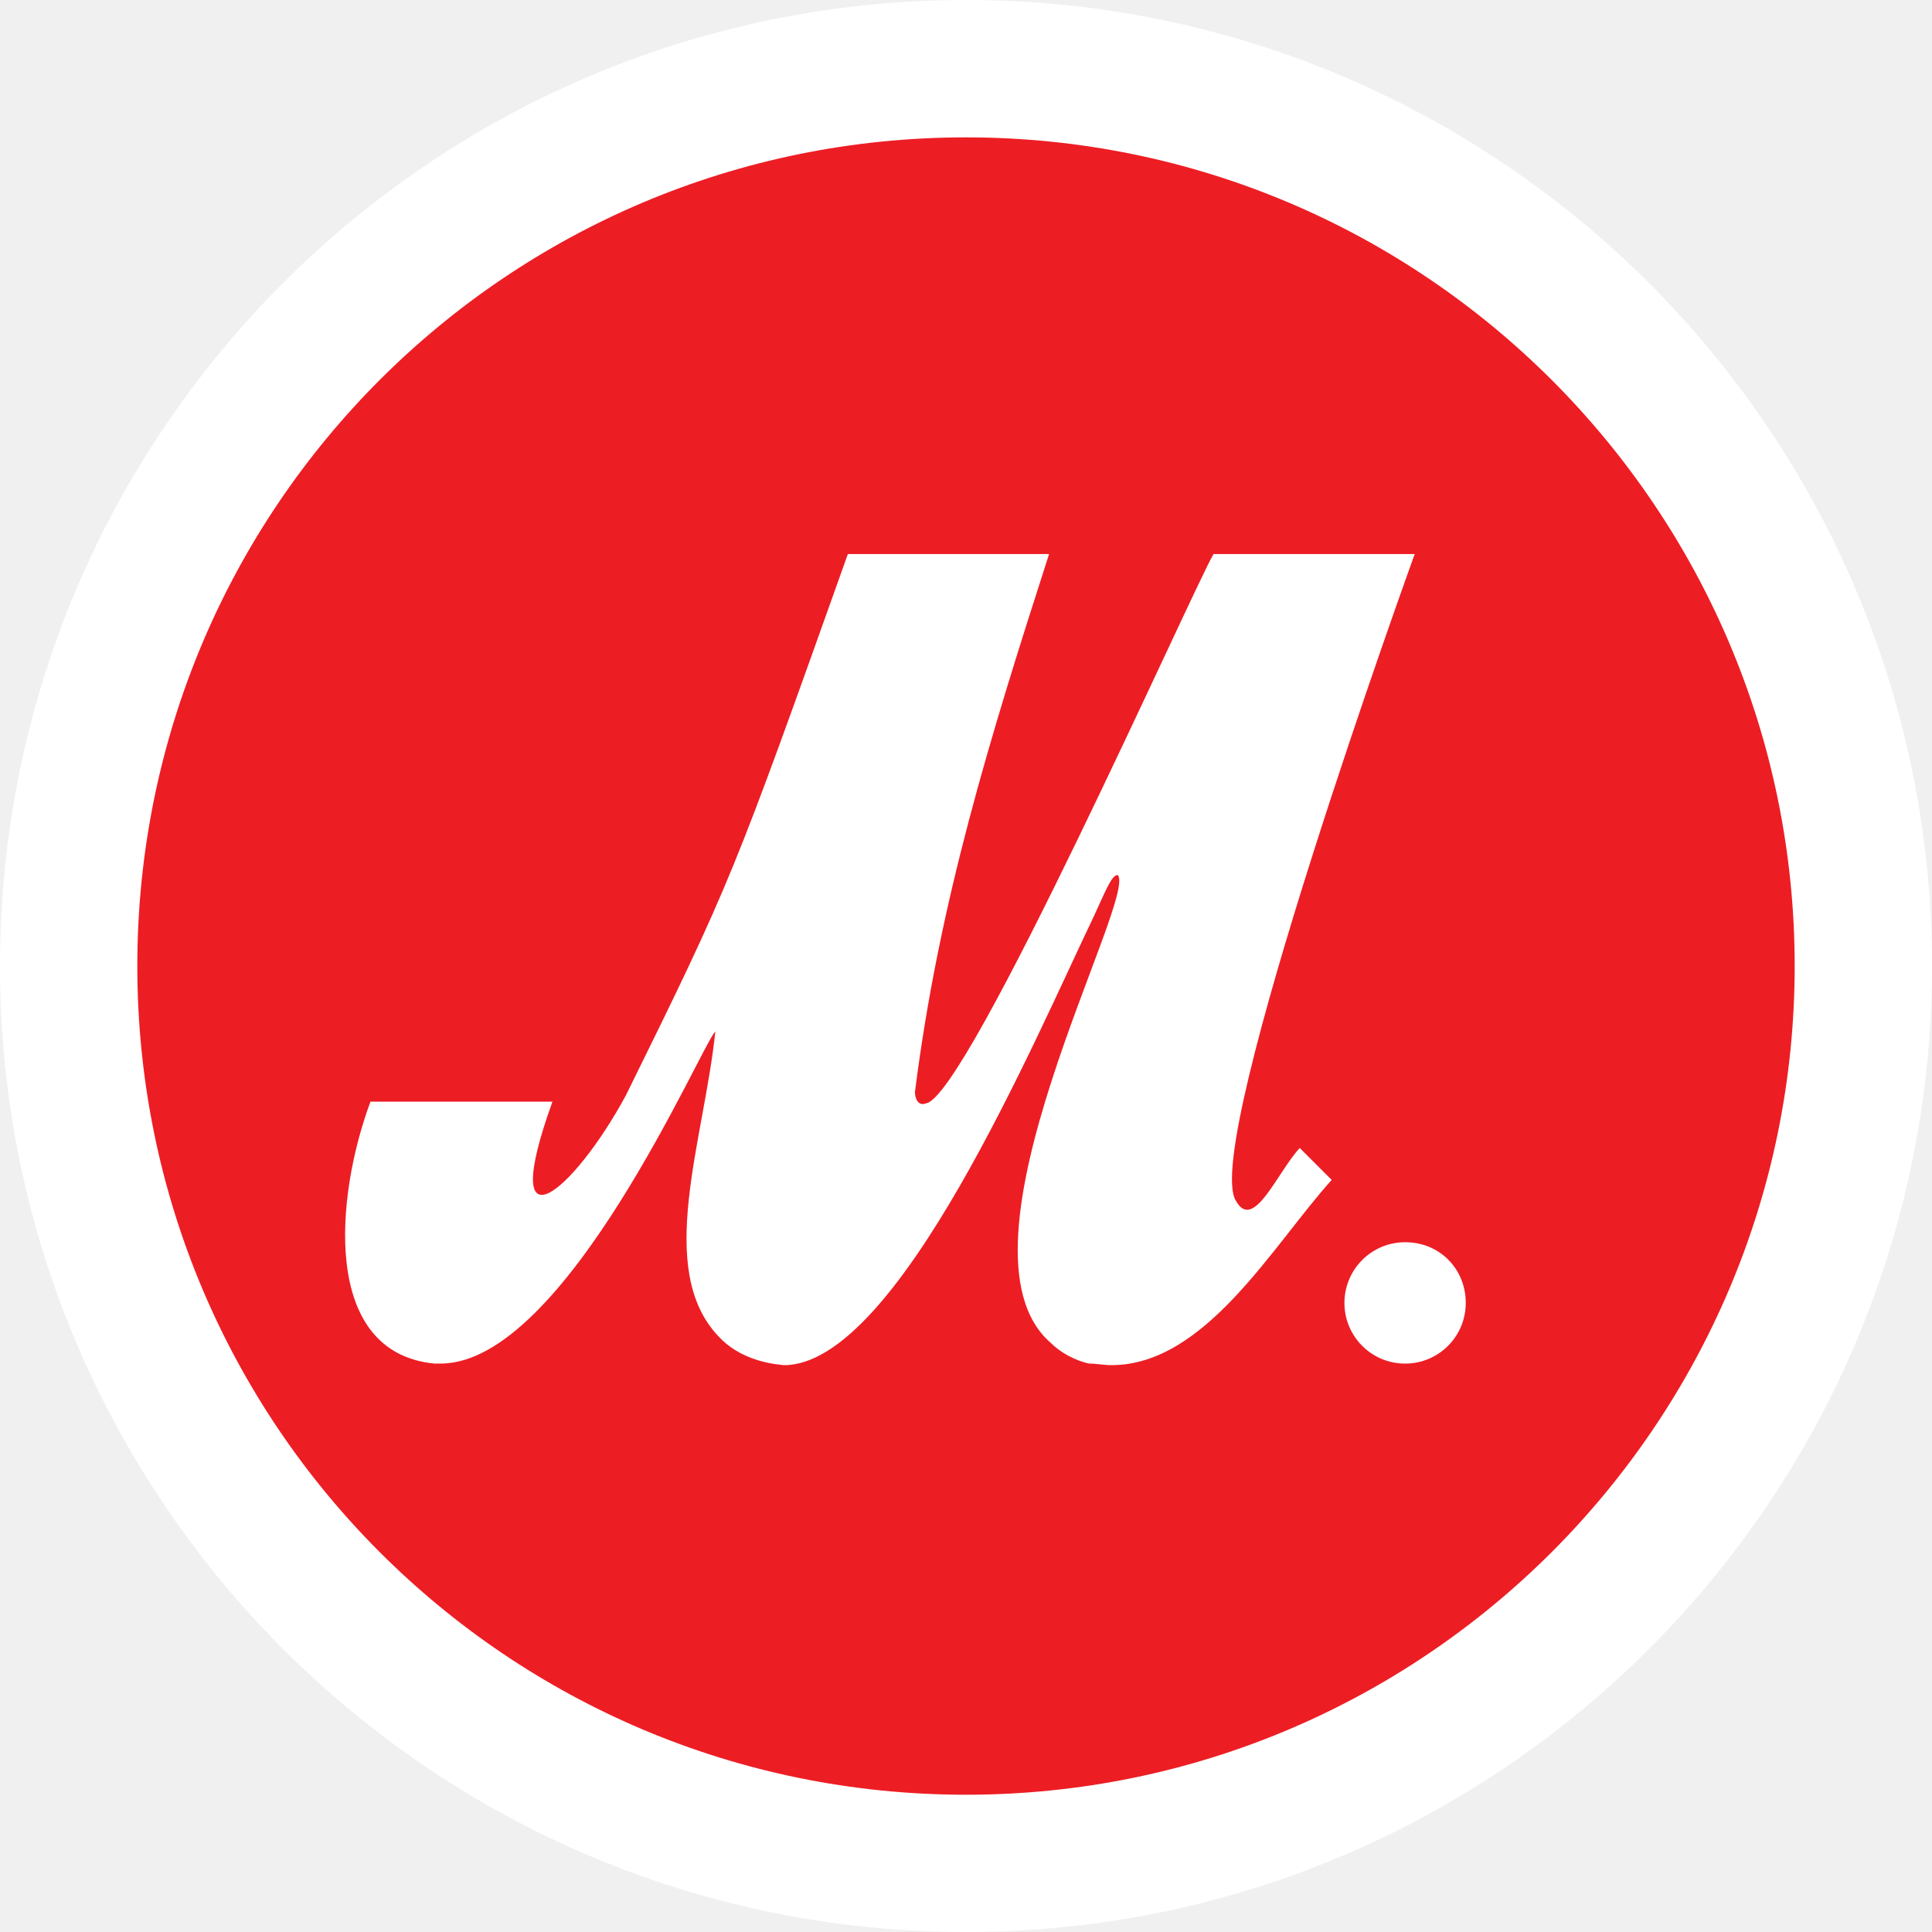
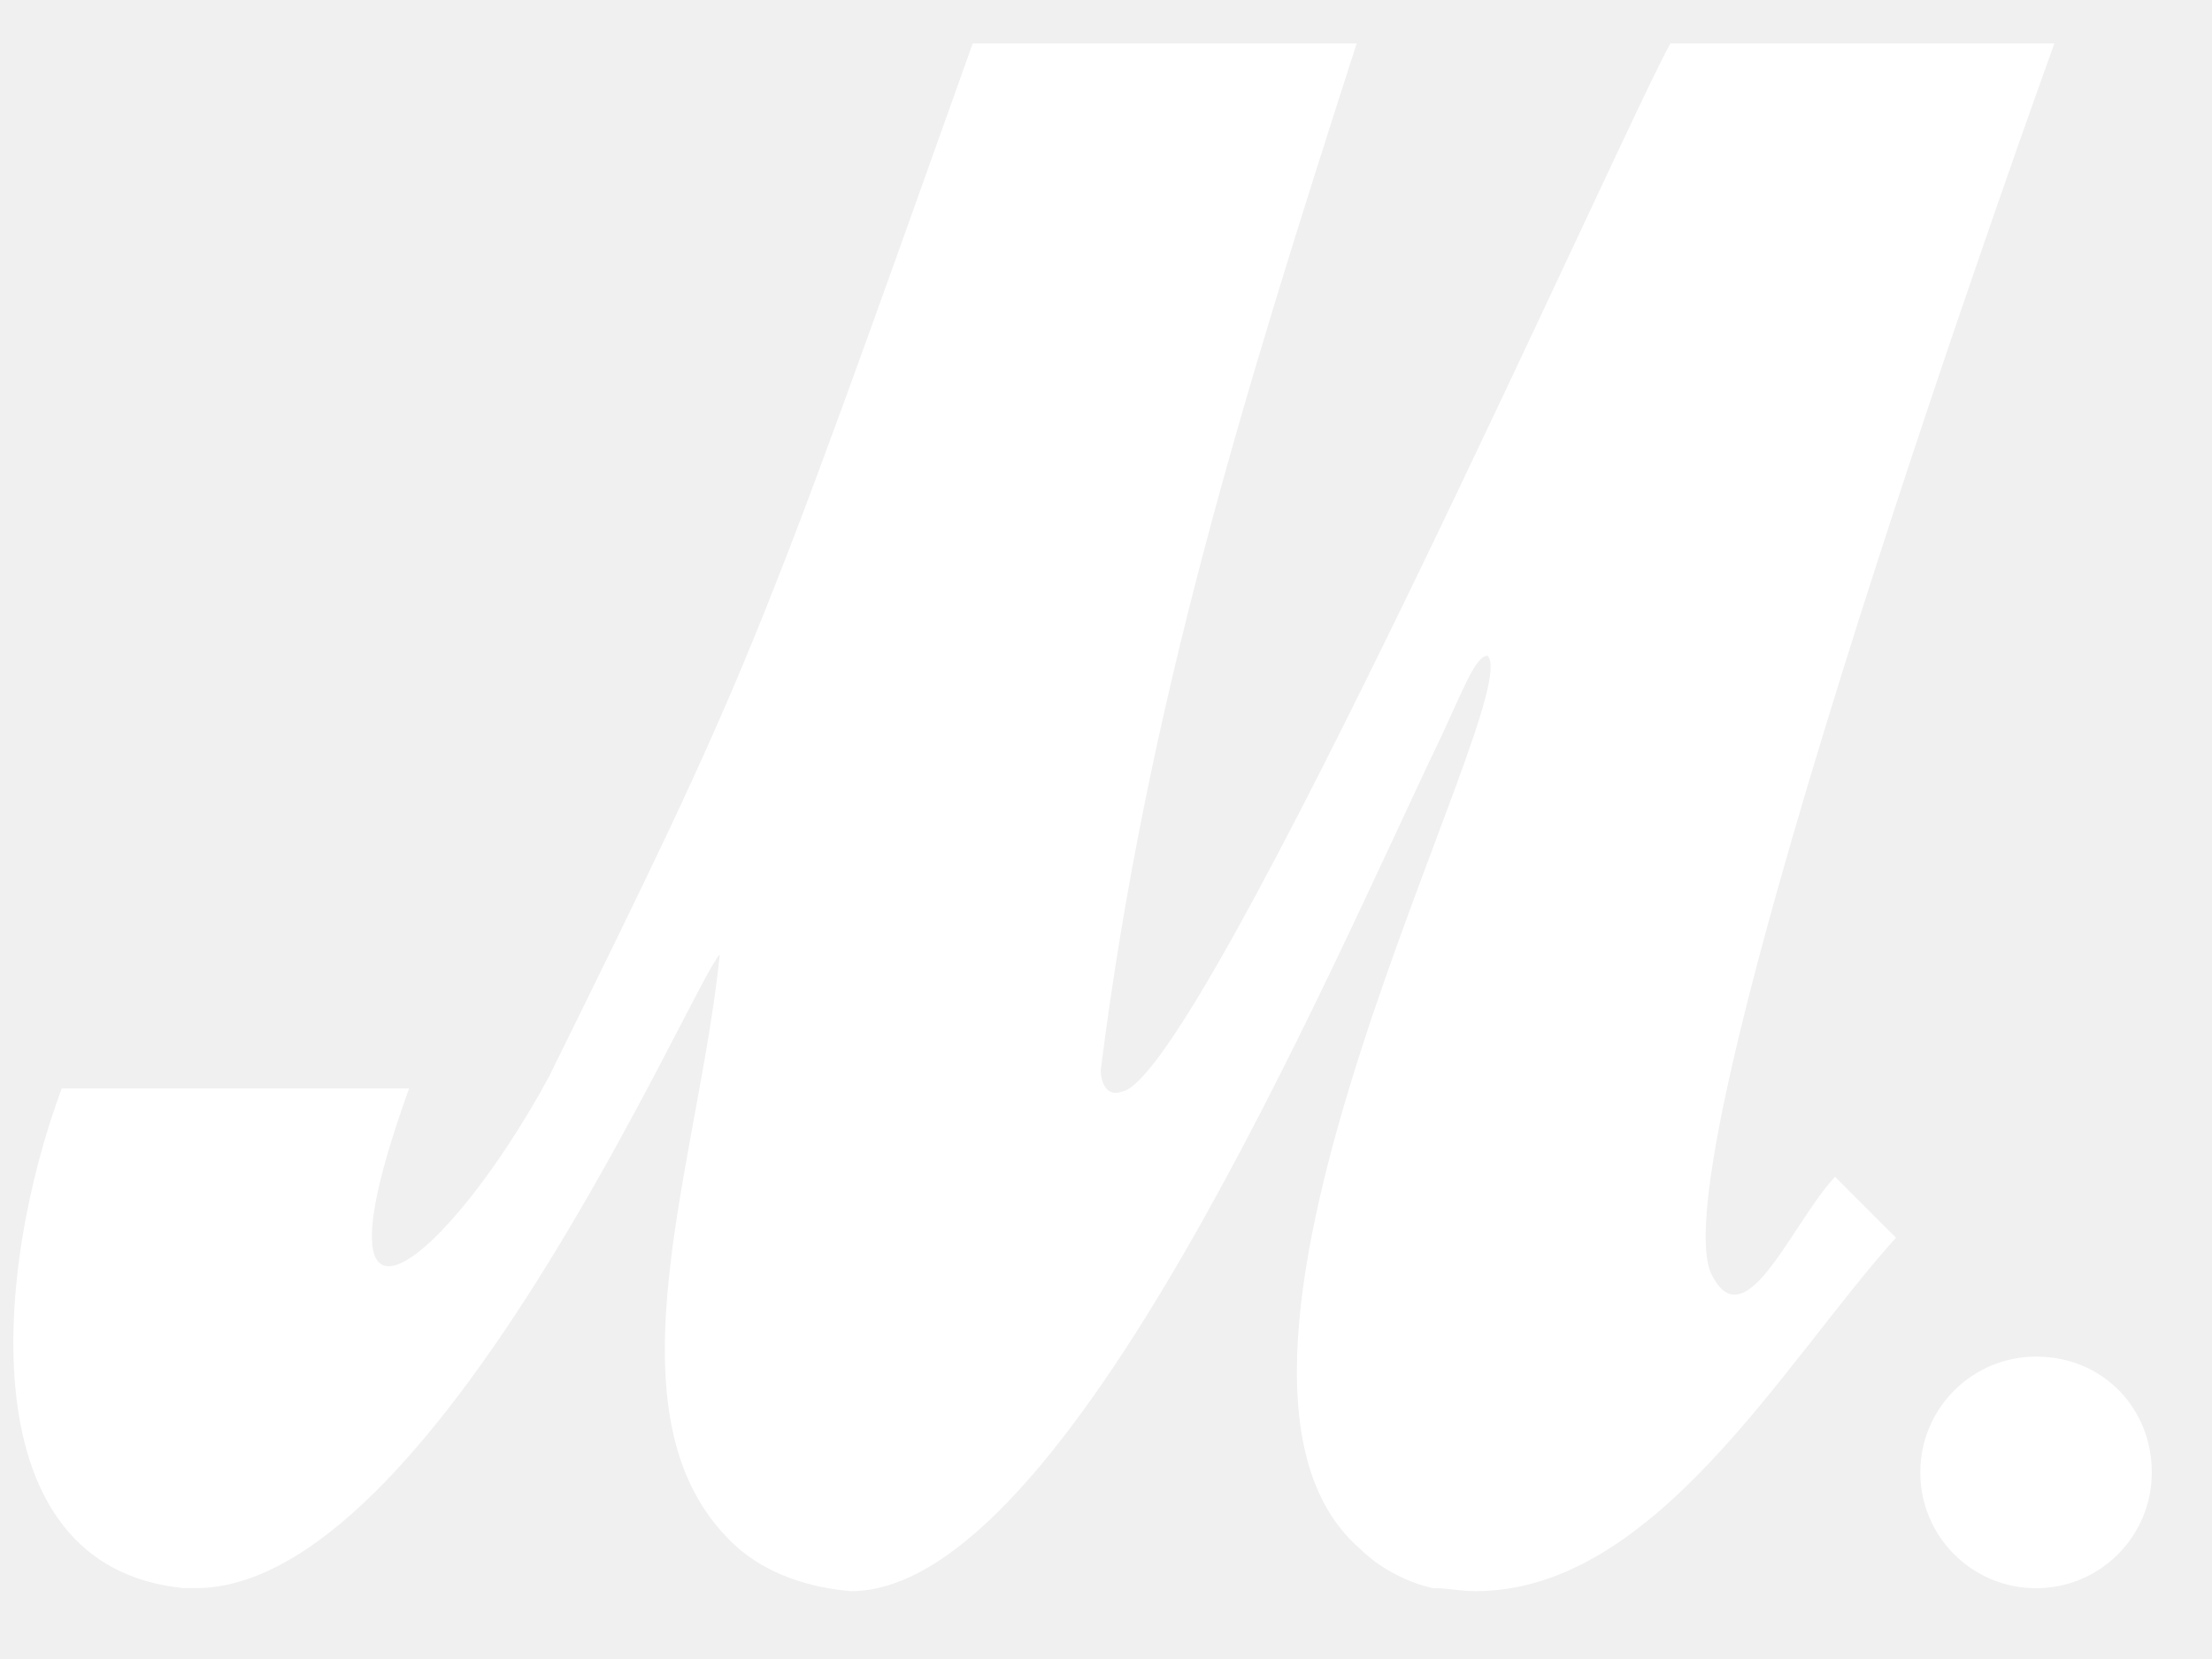
- <svg xmlns="http://www.w3.org/2000/svg" width="40" height="40" viewBox="0 0 40 40" fill="none">
-   <path d="M40 20C40 31.041 31.041 40 20 40C8.959 40 0 31.041 0 20C0 8.959 8.959 0 20 0C31.041 0 40 8.959 40 20Z" fill="white" />
-   <path d="M37.157 20C37.157 29.455 29.488 37.158 20 37.158C10.513 37.158 2.843 29.488 2.843 20C2.843 10.513 10.513 2.844 20 2.844C29.488 2.844 37.157 10.546 37.157 20Z" fill="#ED1D24" />
-   <path d="M30.347 26.976C30.347 27.67 29.785 28.232 29.091 28.232C28.397 28.232 27.835 27.67 27.835 26.976C27.835 26.281 28.397 25.719 29.091 25.719C29.818 25.719 30.347 26.281 30.347 26.976Z" fill="white" />
-   <path d="M14.877 27.669C13.554 26.281 14.579 23.603 14.81 21.355C14.513 21.652 11.703 28.231 9.124 28.231C9.091 28.231 9.025 28.231 8.992 28.231C6.645 28 6.943 24.76 7.67 22.809H11.438C10.281 26.016 11.868 24.694 12.959 22.677C15.141 18.248 15.174 18.148 17.554 11.471H21.72C20.496 15.272 19.439 18.677 18.943 22.611C18.943 22.743 19.009 22.909 19.174 22.843C20.034 22.71 24.695 12.198 25.125 11.471H29.29C29.29 11.471 24.86 23.702 25.587 24.859C25.951 25.52 26.447 24.264 26.91 23.768L27.571 24.429C26.348 25.785 24.959 28.264 23.009 28.264C22.843 28.264 22.711 28.231 22.546 28.231C22.248 28.165 21.951 28 21.753 27.801C19.505 25.851 23.571 18.578 23.141 18.115C23.009 18.115 22.877 18.479 22.645 18.975C21.422 21.52 18.579 28.264 16.232 28.264C15.835 28.231 15.273 28.099 14.877 27.669Z" fill="white" />
+ <svg xmlns="http://www.w3.org/2000/svg" width="24" height="18" viewBox="0 0 24 18" fill="none">
+   <path d="M23.347 15.976C23.347 16.67 22.785 17.232 22.091 17.232C21.397 17.232 20.835 16.67 20.835 15.976C20.835 15.281 21.397 14.719 22.091 14.719C22.818 14.719 23.347 15.281 23.347 15.976Z" fill="white" />
+   <path d="M7.877 16.669C6.554 15.281 7.579 12.603 7.81 10.355C7.513 10.652 4.703 17.231 2.124 17.231C2.091 17.231 2.025 17.231 1.992 17.231C-0.355 17 -0.057 13.76 0.67 11.809H4.439C3.282 15.016 4.868 13.694 5.959 11.677C8.141 7.248 8.174 7.148 10.554 0.471H14.72C13.496 4.272 12.438 7.677 11.943 11.611C11.943 11.743 12.009 11.909 12.174 11.843C13.034 11.71 17.695 1.198 18.125 0.471H22.29C22.29 0.471 17.86 12.702 18.587 13.859C18.951 14.52 19.447 13.264 19.91 12.768L20.571 13.429C19.348 14.785 17.959 17.264 16.009 17.264C15.844 17.264 15.711 17.231 15.546 17.231C15.248 17.165 14.951 17 14.753 16.801C12.505 14.851 16.571 7.578 16.141 7.115C16.009 7.115 15.877 7.479 15.645 7.975C14.422 10.52 11.579 17.264 9.232 17.264C8.835 17.231 8.273 17.099 7.877 16.669Z" fill="white" />
</svg>
